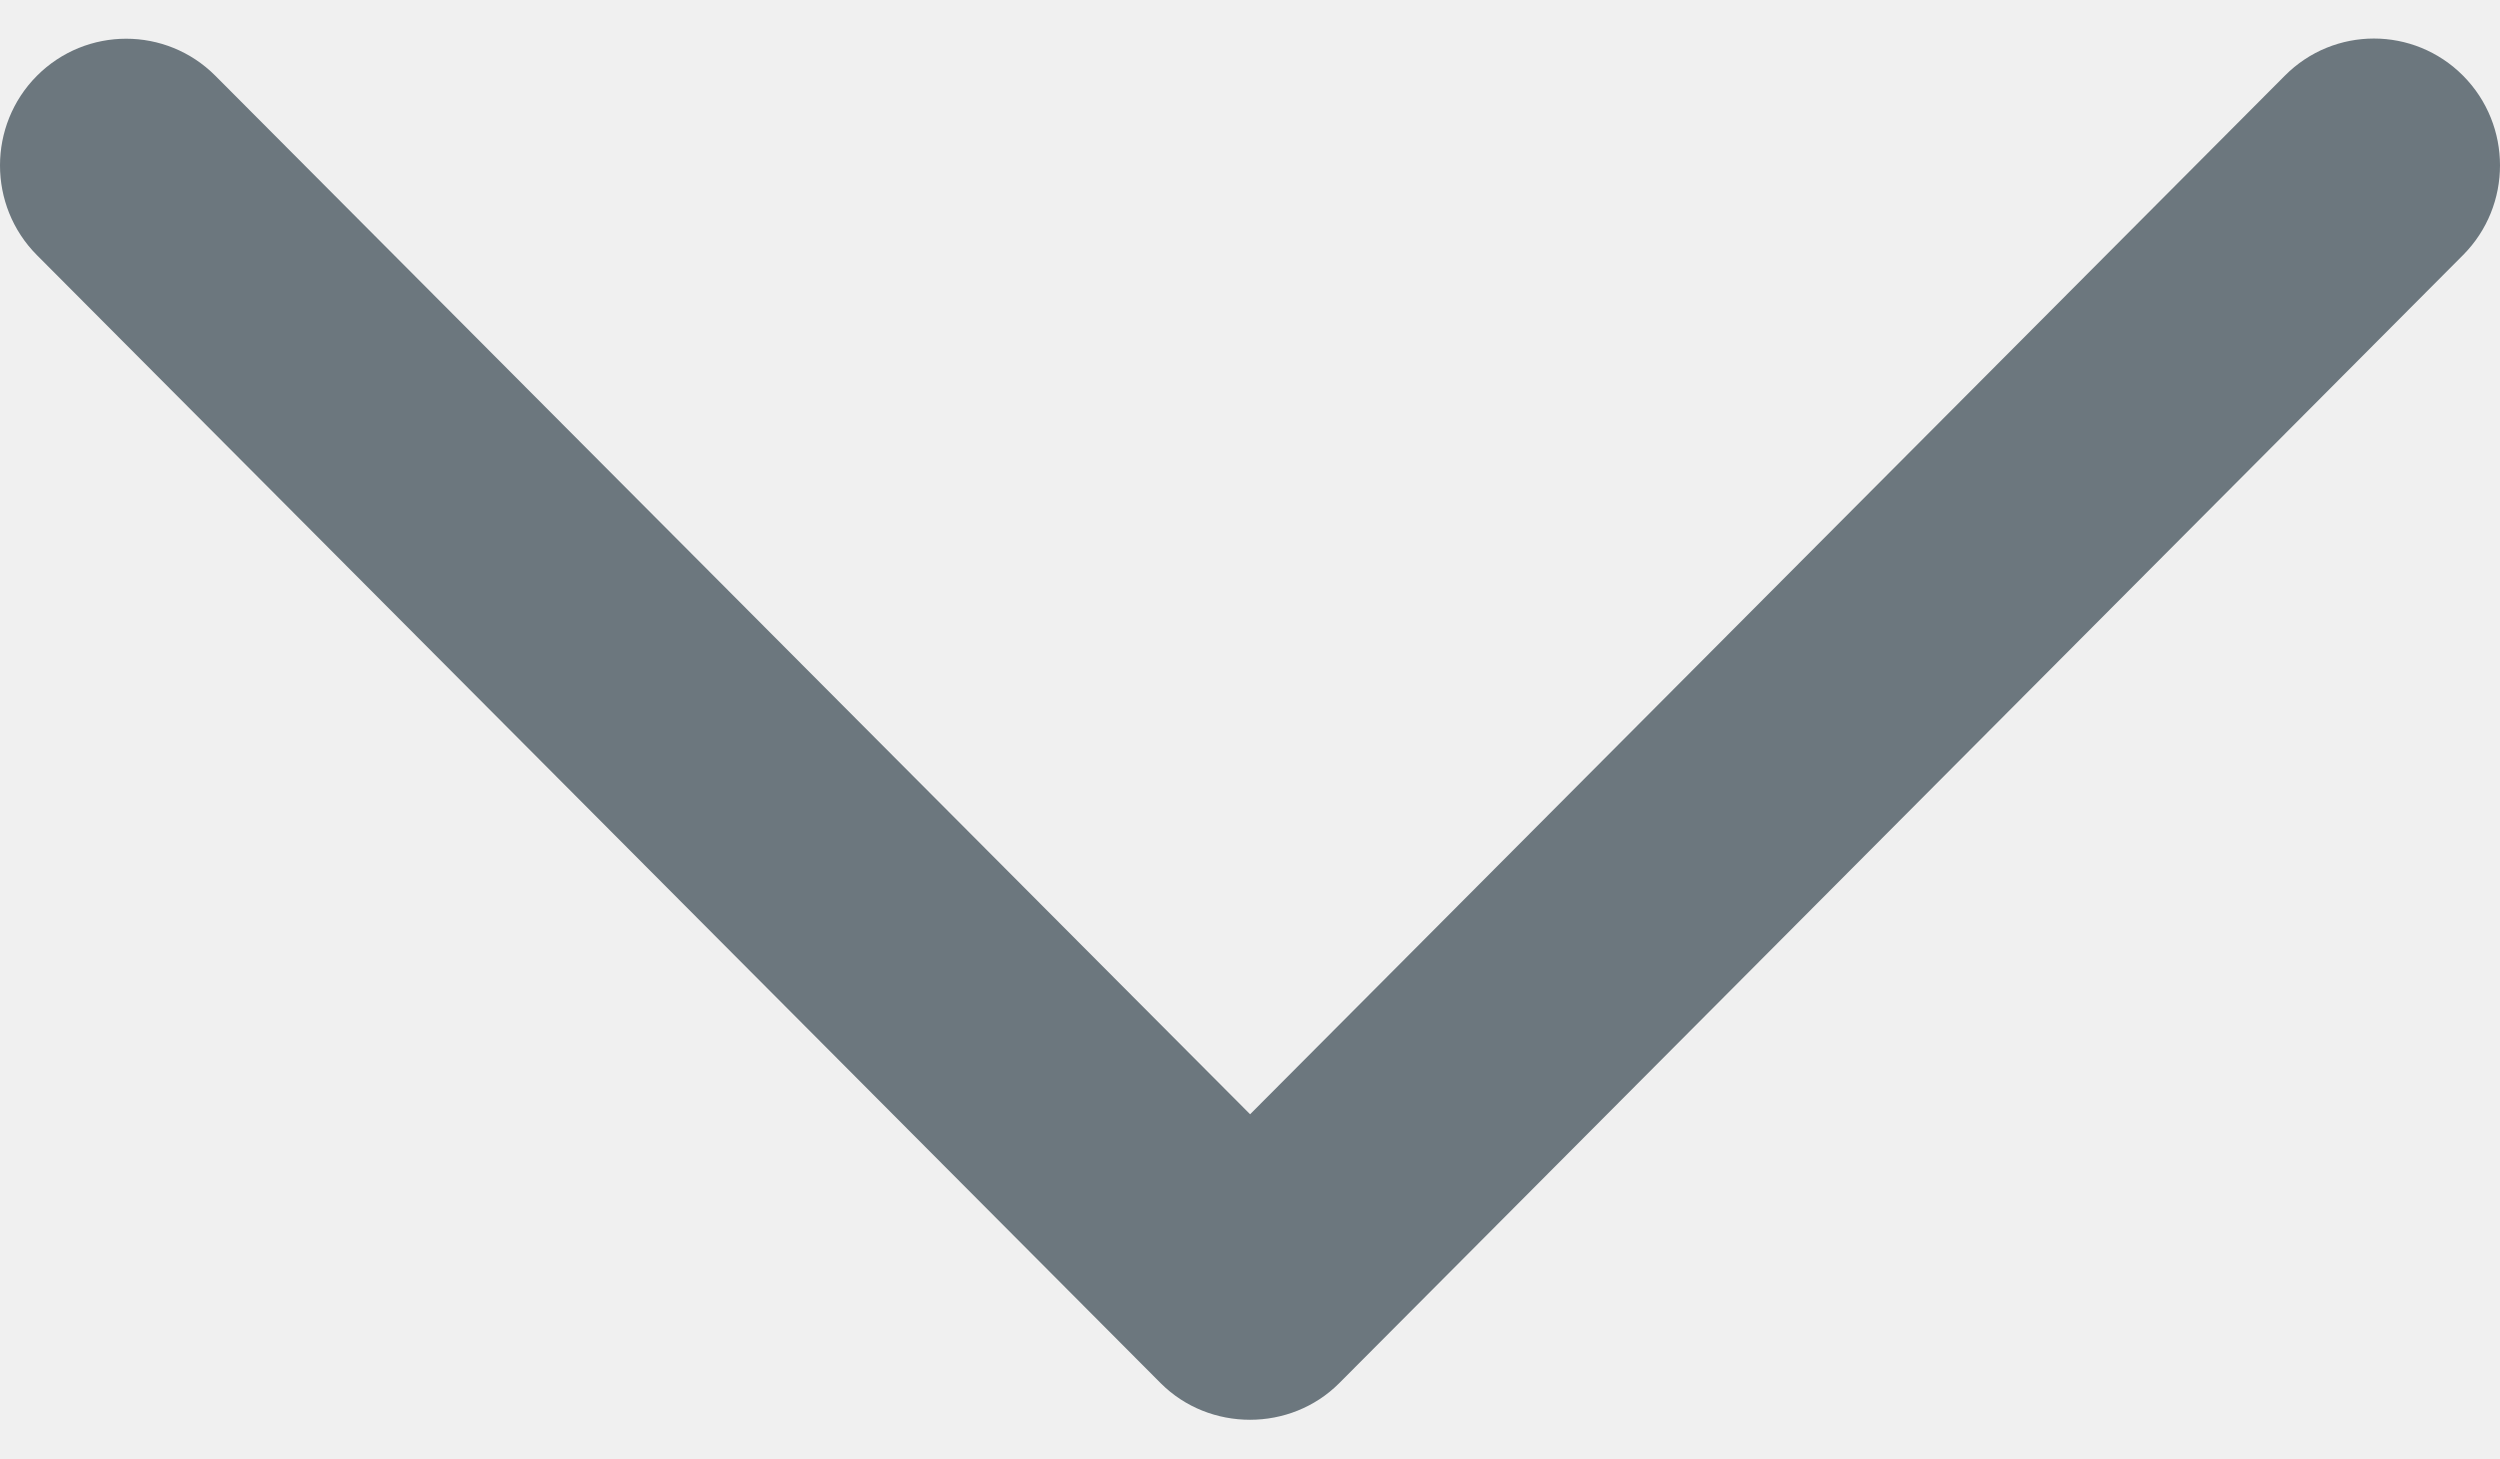
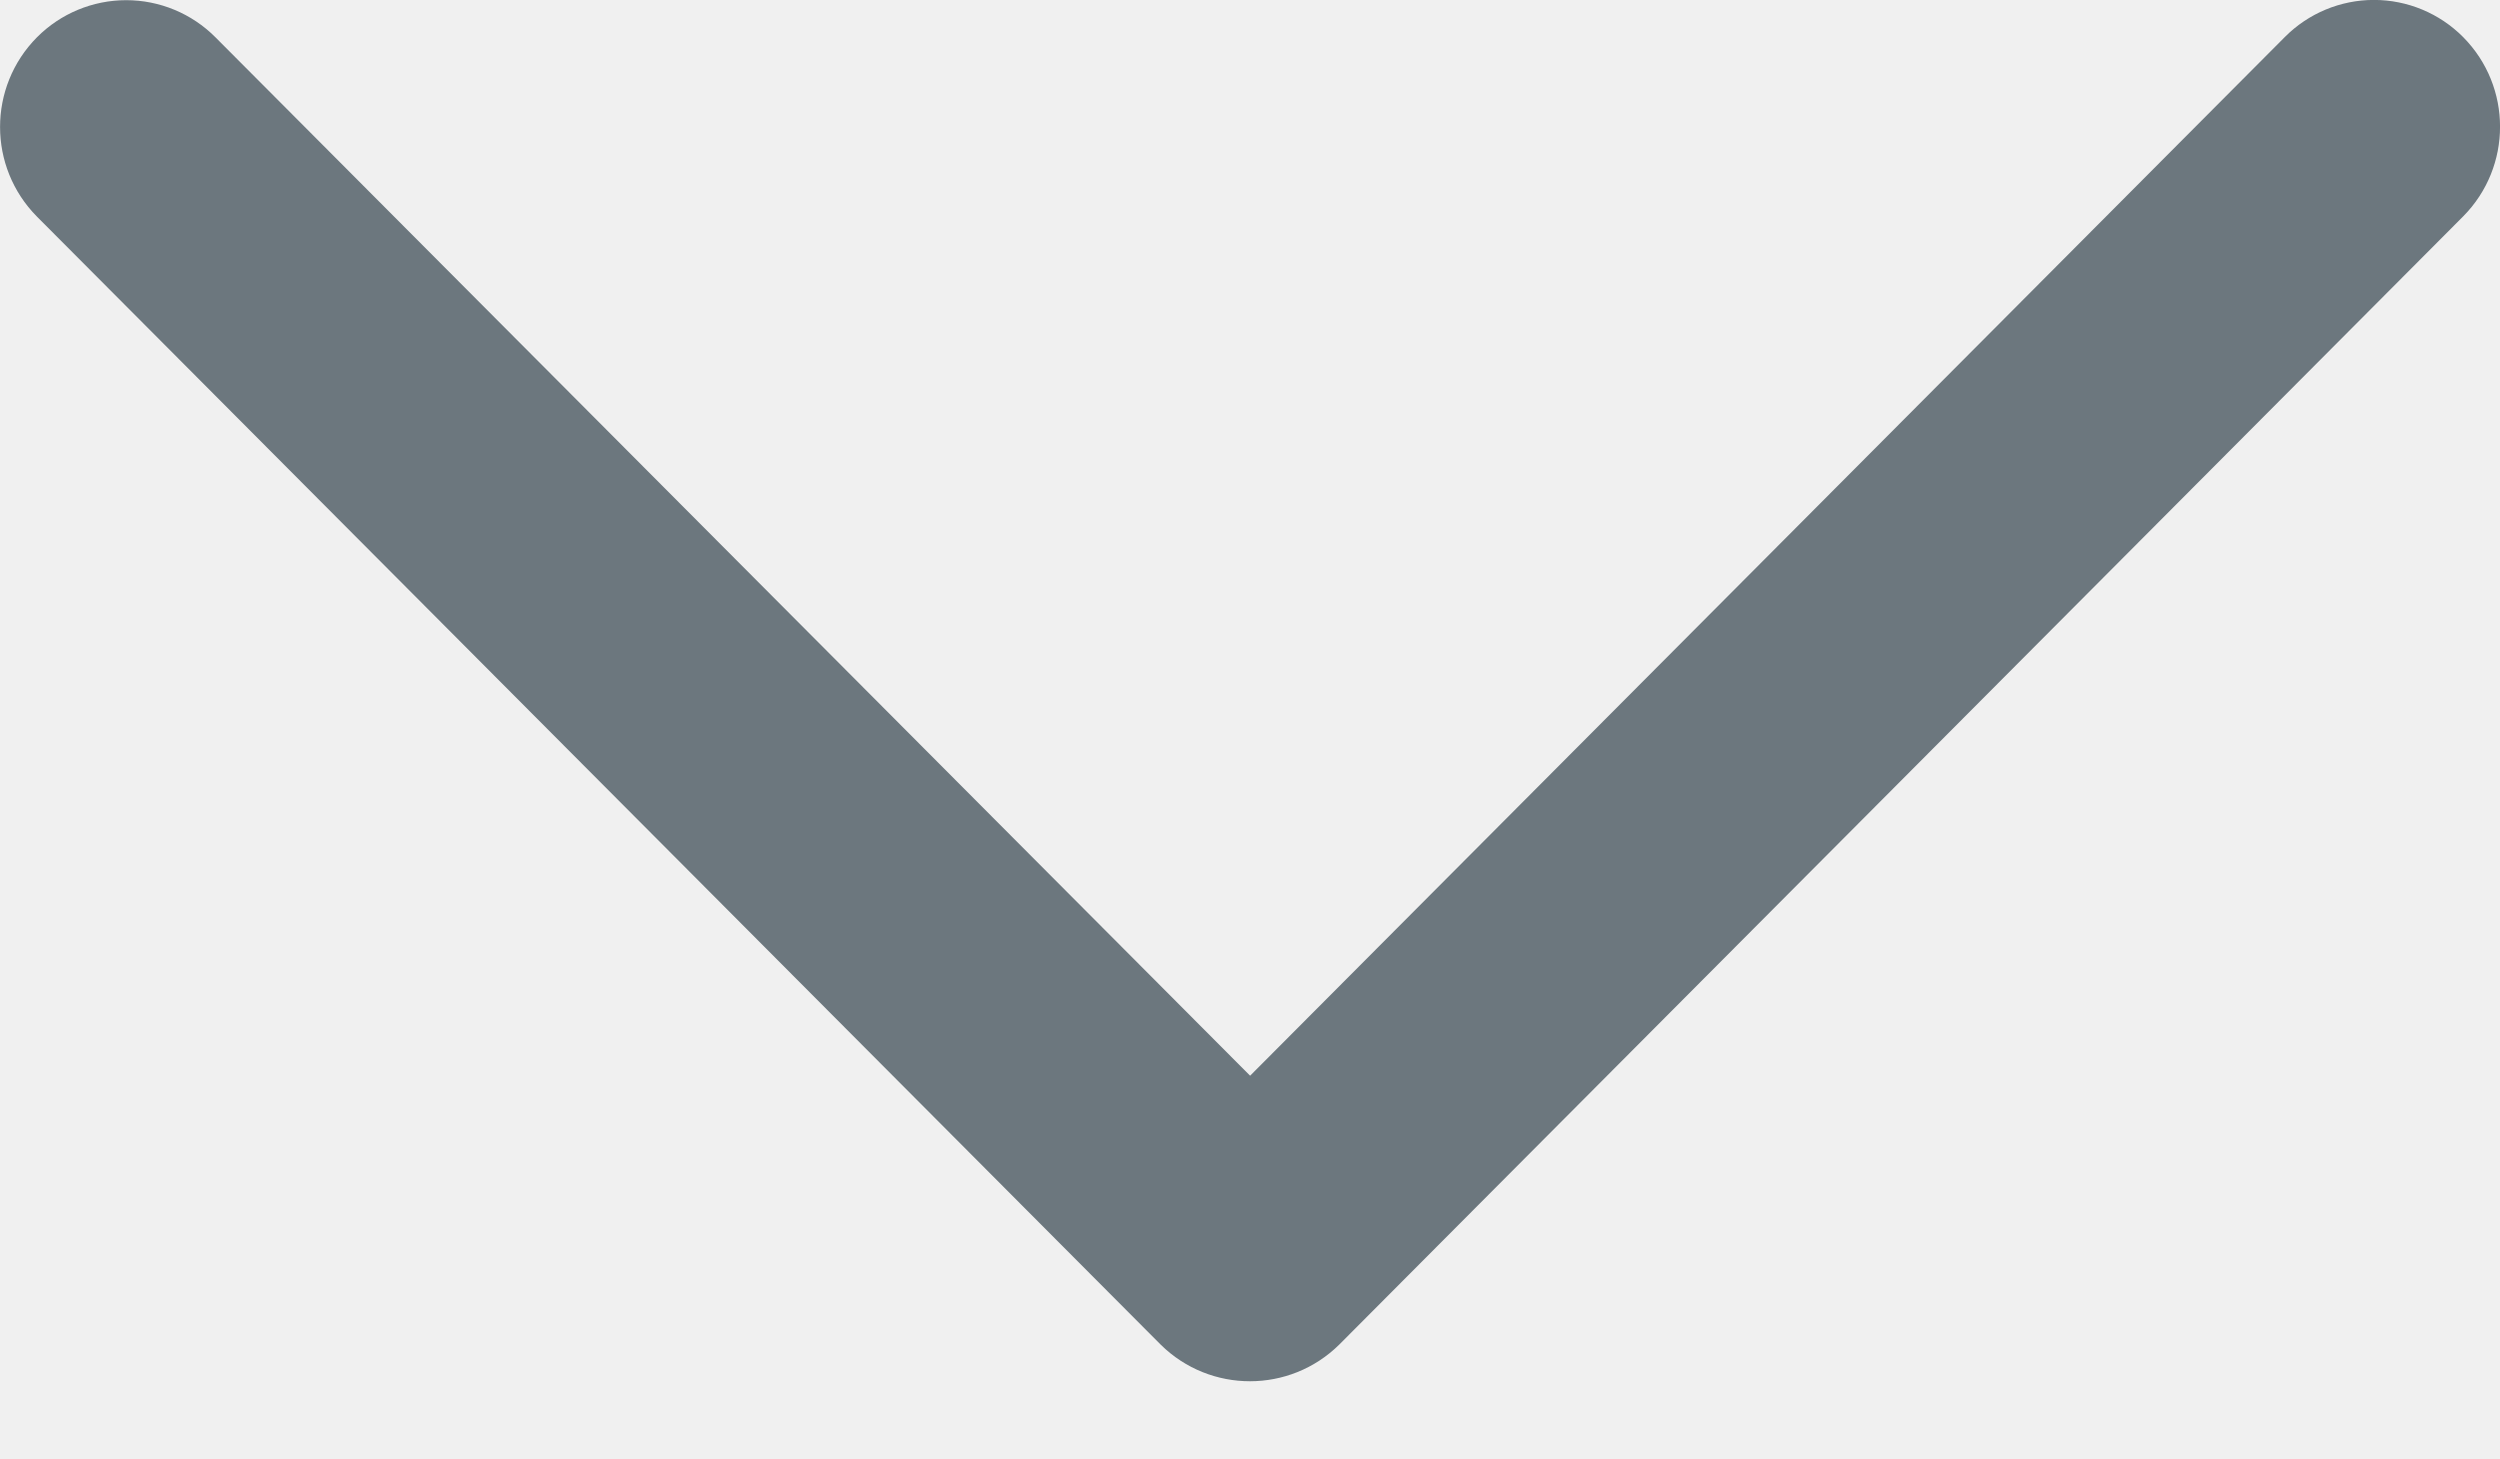
- <svg xmlns="http://www.w3.org/2000/svg" xmlns:xlink="http://www.w3.org/1999/xlink" width="24px" height="14px" viewBox="0 0 24 14" version="1.1">
-   <defs>
-     <path d="M18.278,11.143 L7.448,0.354 C6.973,-0.118 6.203,-0.118 5.727,0.354 C5.251,0.827 5.251,1.594 5.727,2.066 L15.697,11.999 L5.728,21.932 C5.253,22.405 5.253,23.172 5.728,23.646 C6.203,24.118 6.974,24.118 7.449,23.646 L18.279,12.857 C18.747,12.389 18.747,11.61 18.278,11.143 Z" id="path-1" />
-   </defs>
-   <g id="icon/next" stroke="none" stroke-width="1" fill="none" fill-rule="evenodd" transform="translate(0, -5)">
-     <mask id="mask-2" fill="white">
-       <use xlink:href="#path-1" />
-     </mask>
-     <use id="icon/chevron/down" fill="#6C777E" fill-rule="nonzero" transform="translate(12, 12) rotate(90) translate(-12, -12) " xlink:href="#path-1" />
-   </g>
+ <svg xmlns="http://www.w3.org/2000/svg" width="24px" height="14px" viewBox="0 0 24 14" version="1.1" fill="#6C777E" fill-rule="evenodd">
+   <path d="M12.857,13.278,23.646,2.448a1.223,1.223,0,0,0,0-1.722,1.206,1.206,0,0,0-1.712,0L12.001,10.697,2.068.728a1.208,1.208,0,0,0-1.713,0,1.223,1.223,0,0,0,0,1.722L11.143,13.279A1.22,1.22,0,0,0,12.857,13.278Z" transform="translate(0 -0.37017)" />
</svg>
